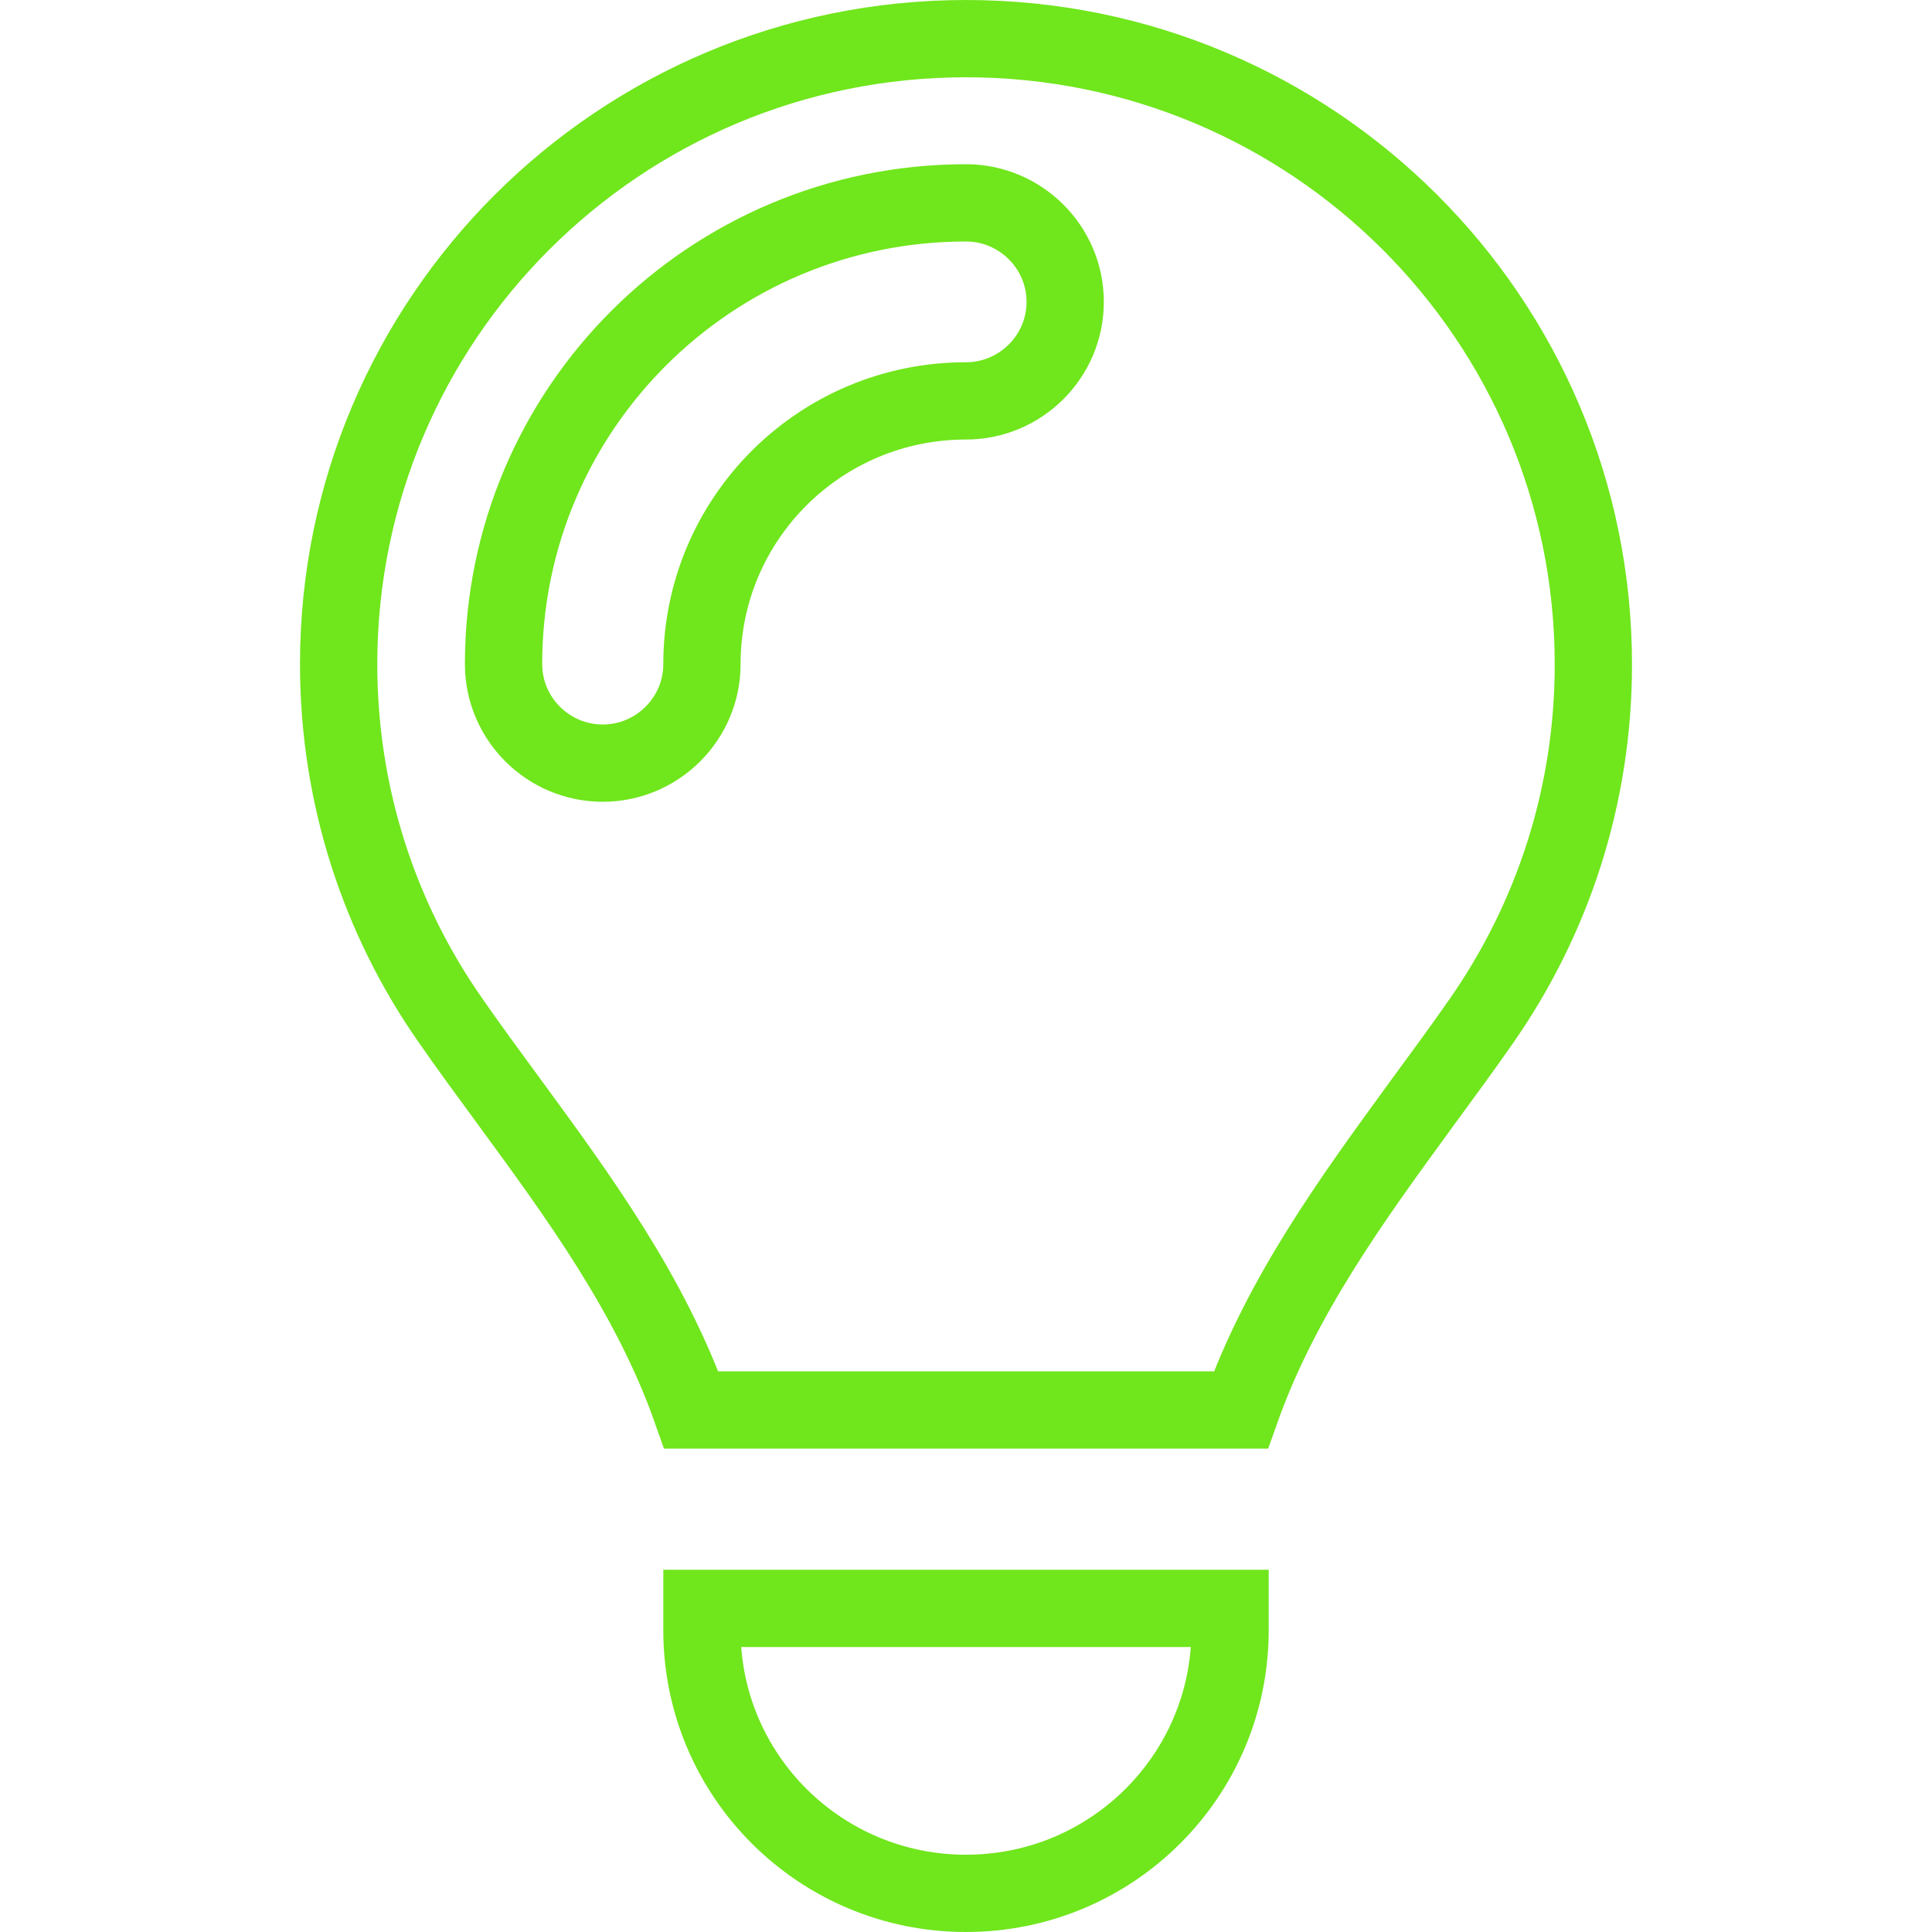
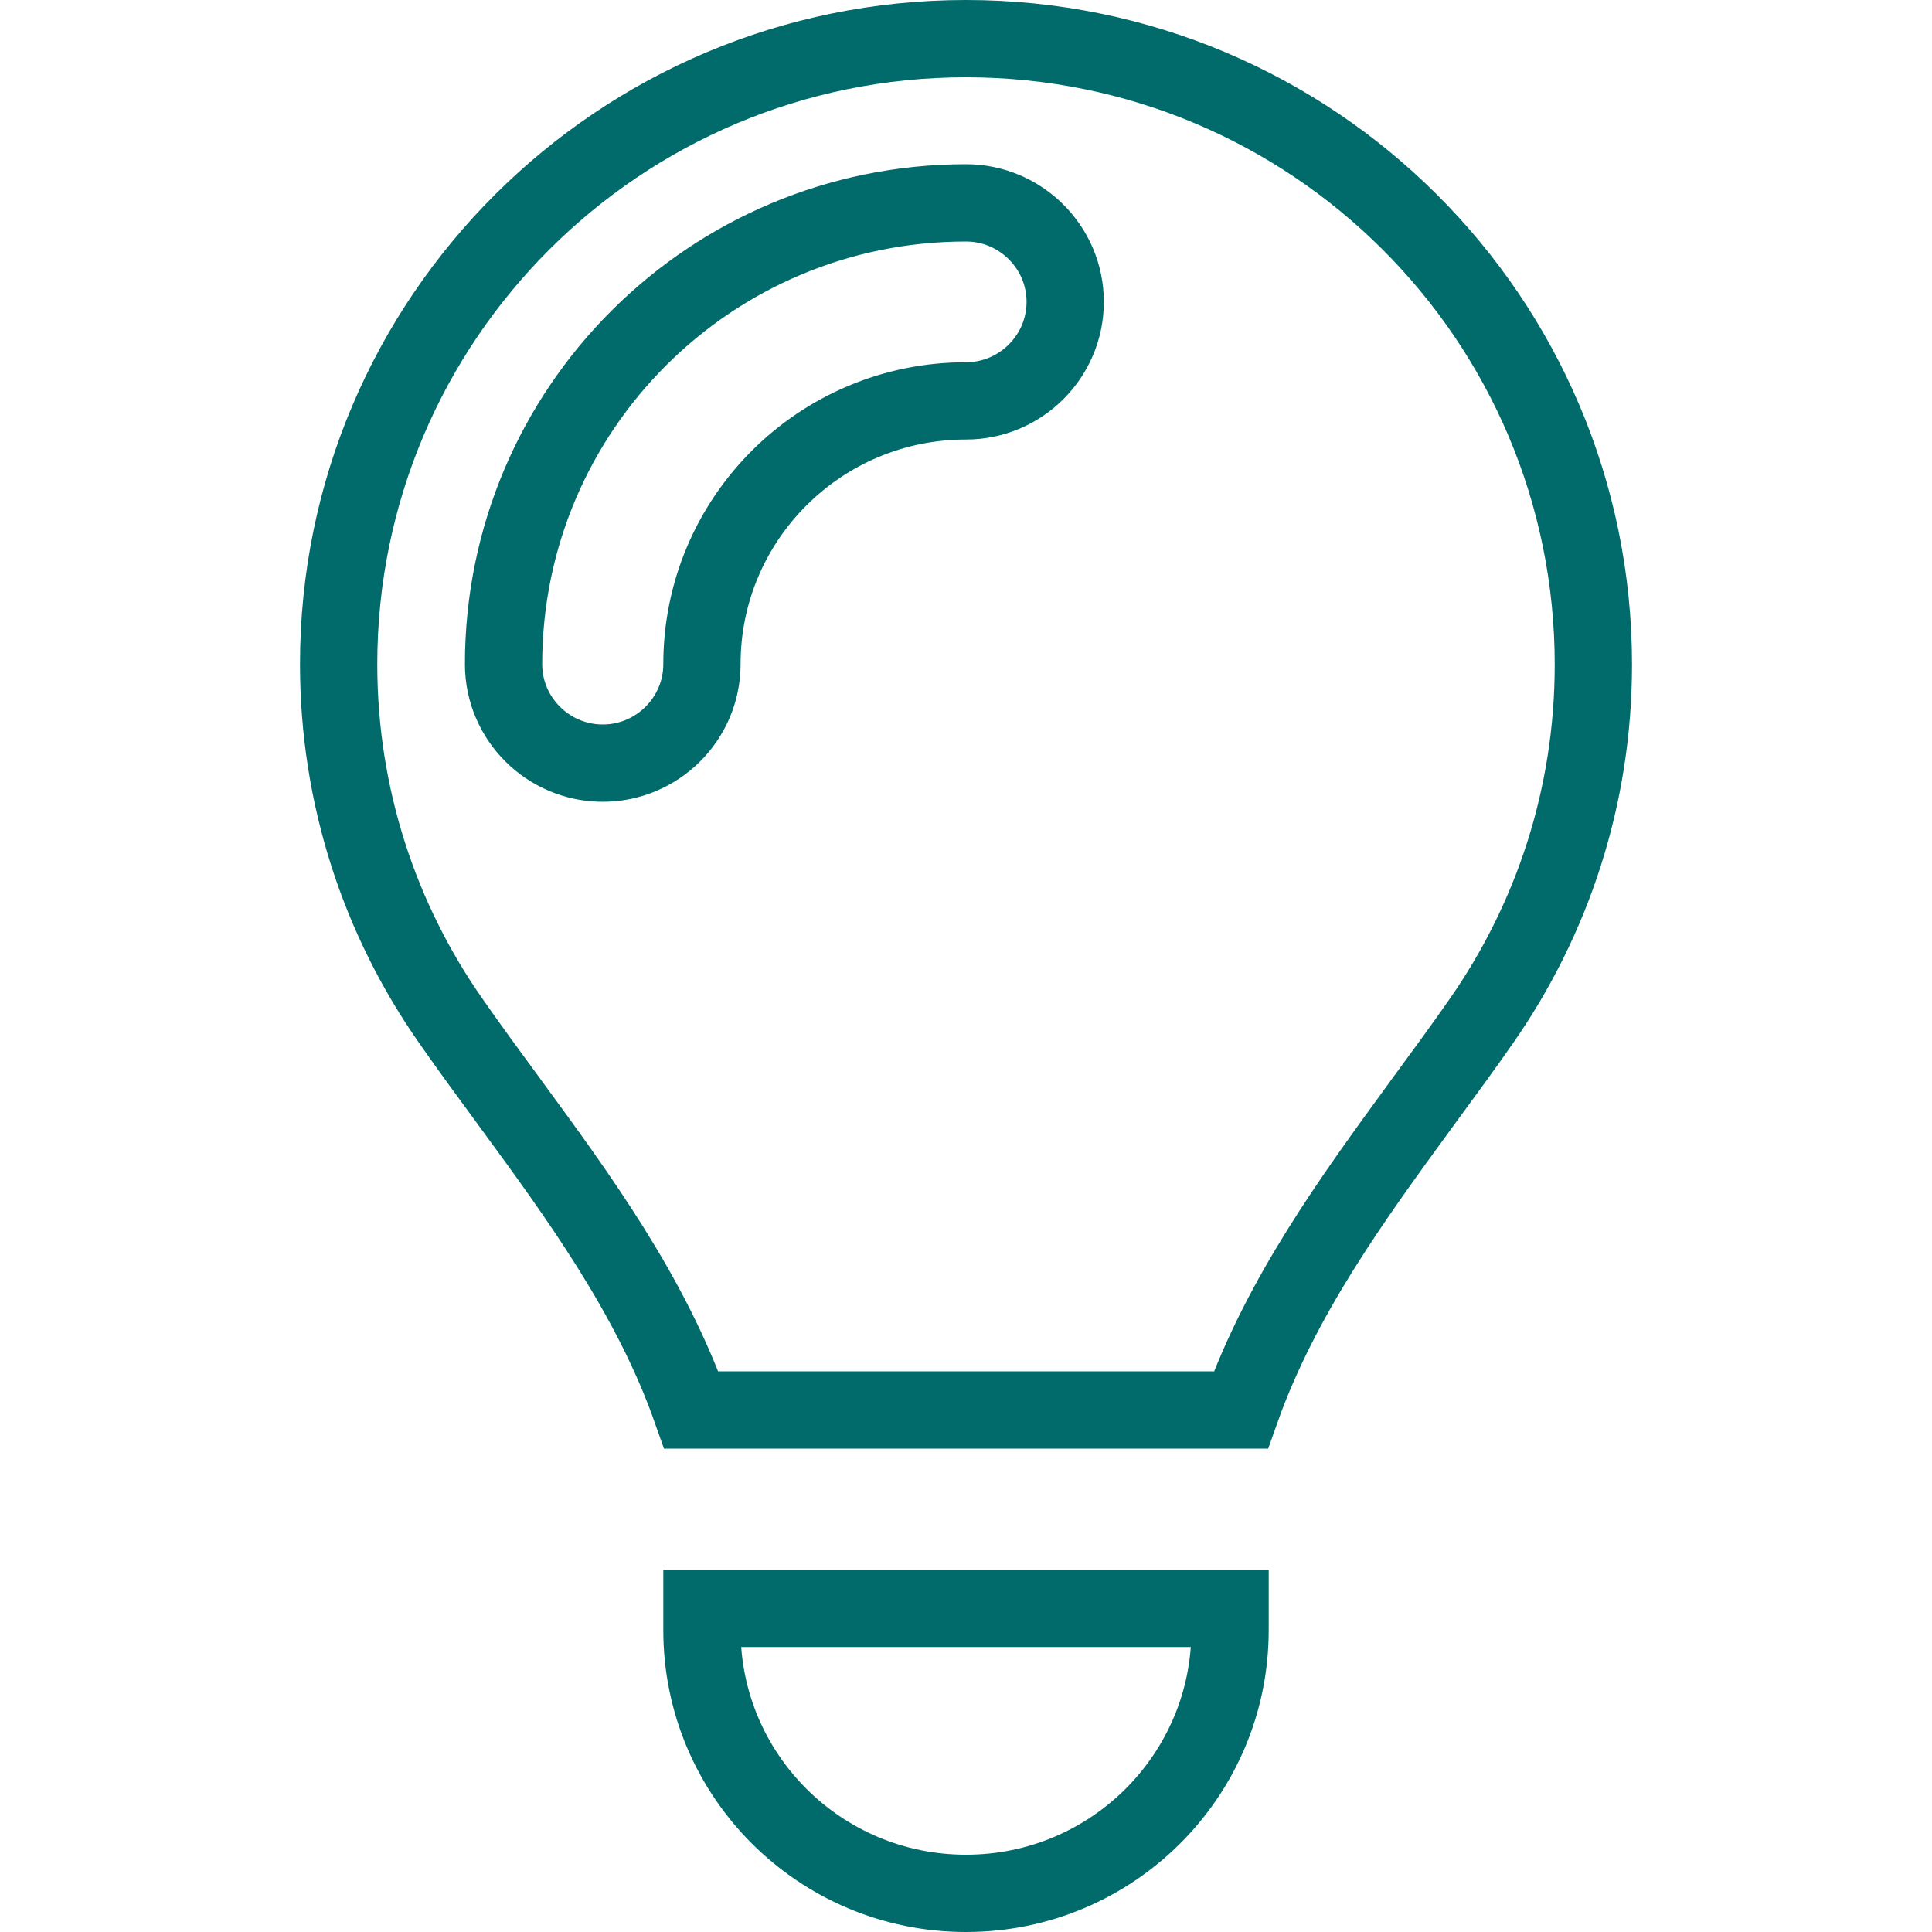
<svg xmlns="http://www.w3.org/2000/svg" width="50" height="50" viewBox="0 0 50 50" fill="none">
-   <path d="M36.748 28.626C35.007 31.013 33.158 33.549 32.114 36.49H17.891C16.842 33.514 14.956 30.94 13.184 28.523L13.154 28.481L13.153 28.48C12.643 27.785 12.141 27.102 11.66 26.411L11.659 26.409C9.834 23.799 8.764 20.619 8.764 17.188C8.764 8.25 16.031 1 25 1C33.969 1 41.236 8.25 41.236 17.197C41.236 20.628 40.167 23.799 38.34 26.421L38.34 26.421C37.859 27.112 37.357 27.795 36.847 28.49L36.844 28.493C36.812 28.537 36.78 28.581 36.748 28.626ZM31.834 42.188C31.834 45.949 28.779 49 25 49C21.221 49 18.166 45.949 18.166 42.188V41.625H31.834V42.188ZM15.599 19.75C17.01 19.75 18.166 18.602 18.166 17.188C18.166 13.426 21.221 10.375 25 10.375C26.411 10.375 27.567 9.227 27.567 7.812C27.567 6.398 26.411 5.25 25 5.25C18.389 5.25 13.032 10.588 13.032 17.188C13.032 18.602 14.187 19.75 15.599 19.75Z" stroke="#70E61C" stroke-width="2" />
+   <path d="M36.748 28.626C35.007 31.013 33.158 33.549 32.114 36.49H17.891C16.842 33.514 14.956 30.94 13.184 28.523L13.154 28.481L13.153 28.48C12.643 27.785 12.141 27.102 11.66 26.411L11.659 26.409C9.834 23.799 8.764 20.619 8.764 17.188C8.764 8.25 16.031 1 25 1C33.969 1 41.236 8.25 41.236 17.197C41.236 20.628 40.167 23.799 38.34 26.421L38.34 26.421C37.859 27.112 37.357 27.795 36.847 28.49L36.844 28.493C36.812 28.537 36.78 28.581 36.748 28.626ZM31.834 42.188C31.834 45.949 28.779 49 25 49C21.221 49 18.166 45.949 18.166 42.188V41.625H31.834V42.188ZM15.599 19.75C17.01 19.75 18.166 18.602 18.166 17.188C18.166 13.426 21.221 10.375 25 10.375C26.411 10.375 27.567 9.227 27.567 7.812C27.567 6.398 26.411 5.25 25 5.25C18.389 5.25 13.032 10.588 13.032 17.188C13.032 18.602 14.187 19.75 15.599 19.75Z" stroke="#006B6A" stroke-width="2" />
</svg>
